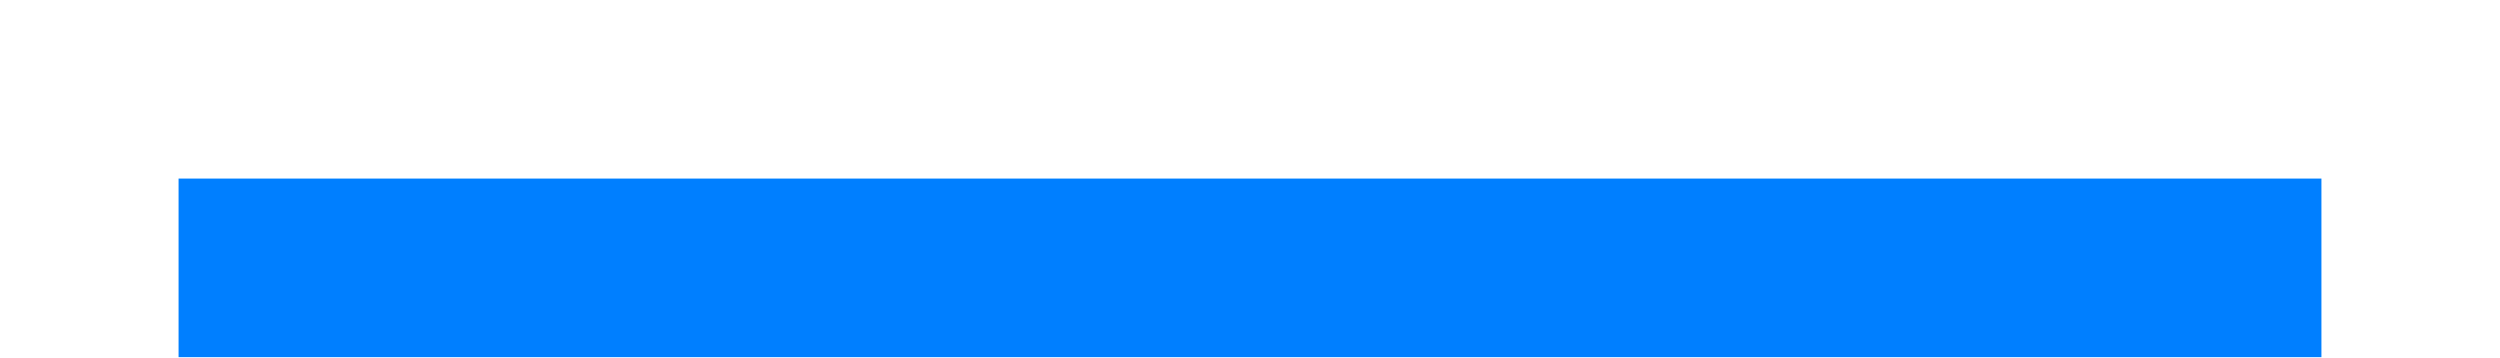
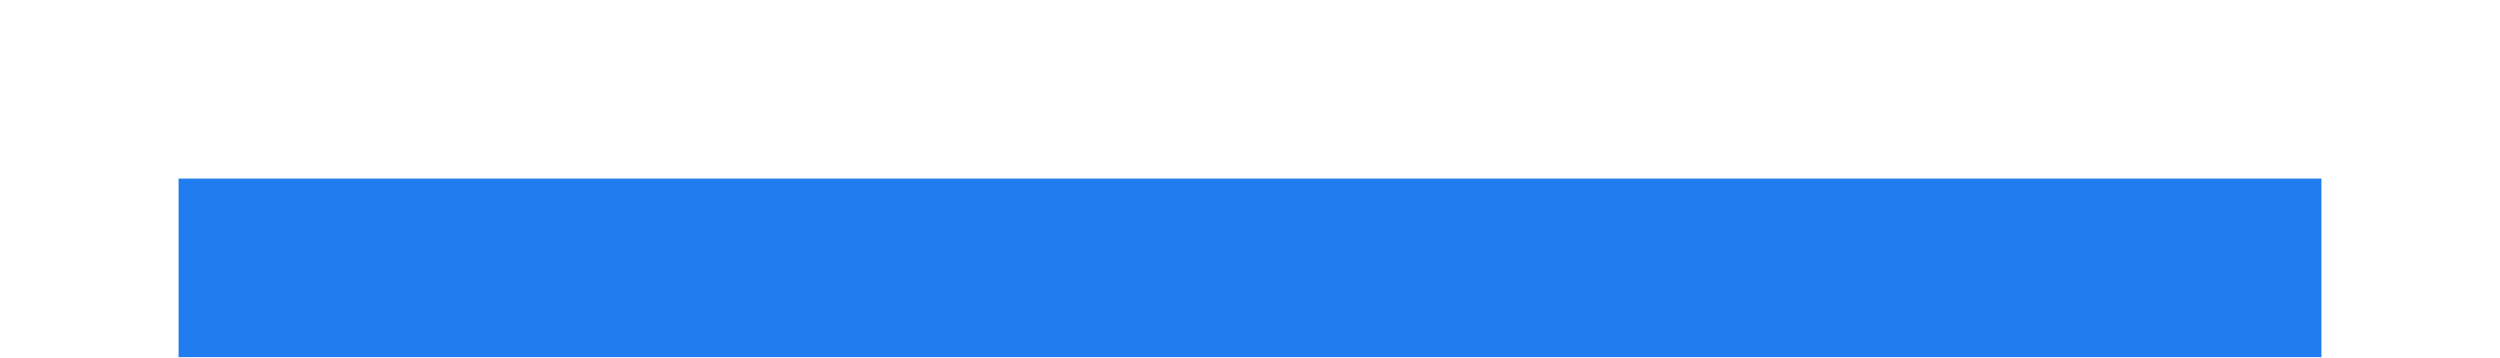
<svg xmlns="http://www.w3.org/2000/svg" xmlns:ns1="http://www.openswatchbook.org/uri/2009/osb" xmlns:xlink="http://www.w3.org/1999/xlink" width="28" height="4" id="svg11300" version="1.0" style="display:inline;enable-background:new">
  <defs id="defs3">
    <linearGradient id="selected_bg_color" ns1:paint="solid">
-       <stop style="stop-color:#007fff;stop-opacity:1;" offset="0" id="stop4137" />
+       <stop style="stop-color:#217def;stop-opacity:1;" offset="0" id="stop4137" />
    </linearGradient>
    <linearGradient xlink:href="#selected_bg_color" id="linearGradient4139" x1="14" y1="298" x2="14" y2="300" gradientUnits="userSpaceOnUse" />
  </defs>
  <g style="display:inline" id="layer1" transform="translate(0,-296)">
    <rect style="opacity:1;fill:url(#linearGradient4139);fill-opacity:1;stroke:none" id="rect4270-9" width="24" height="2" x="2" y="298" />
  </g>
</svg>
